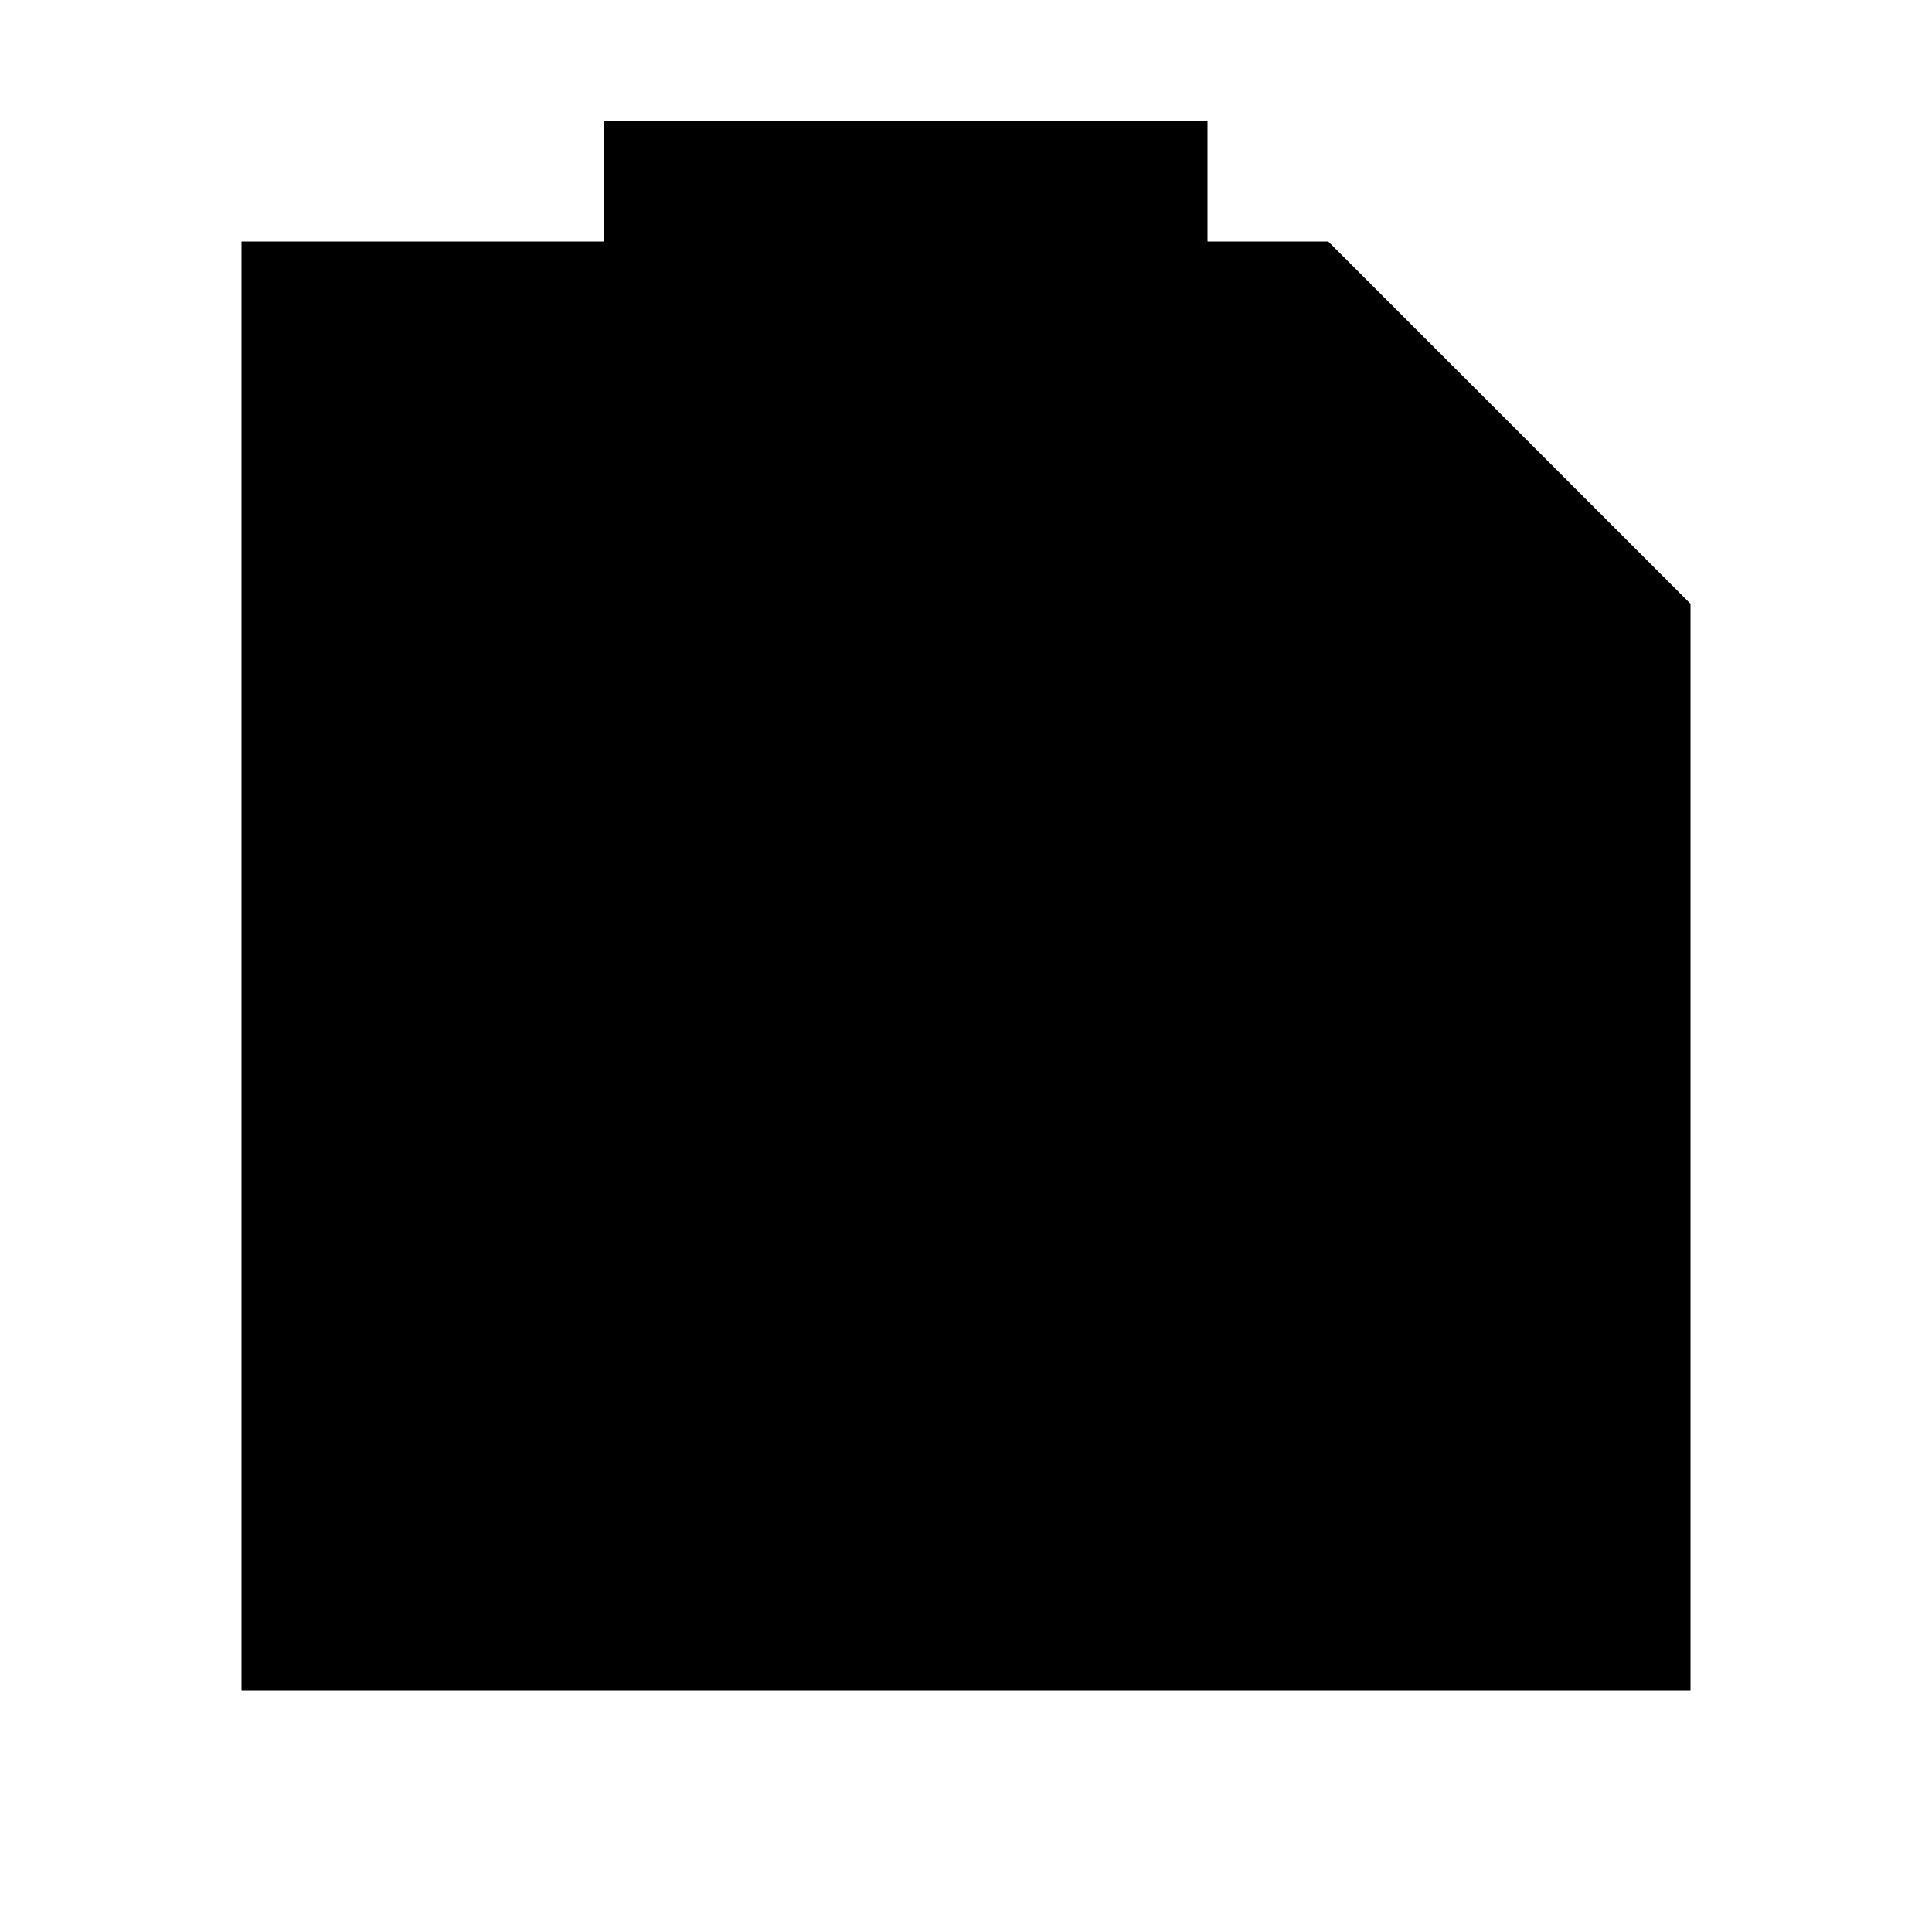
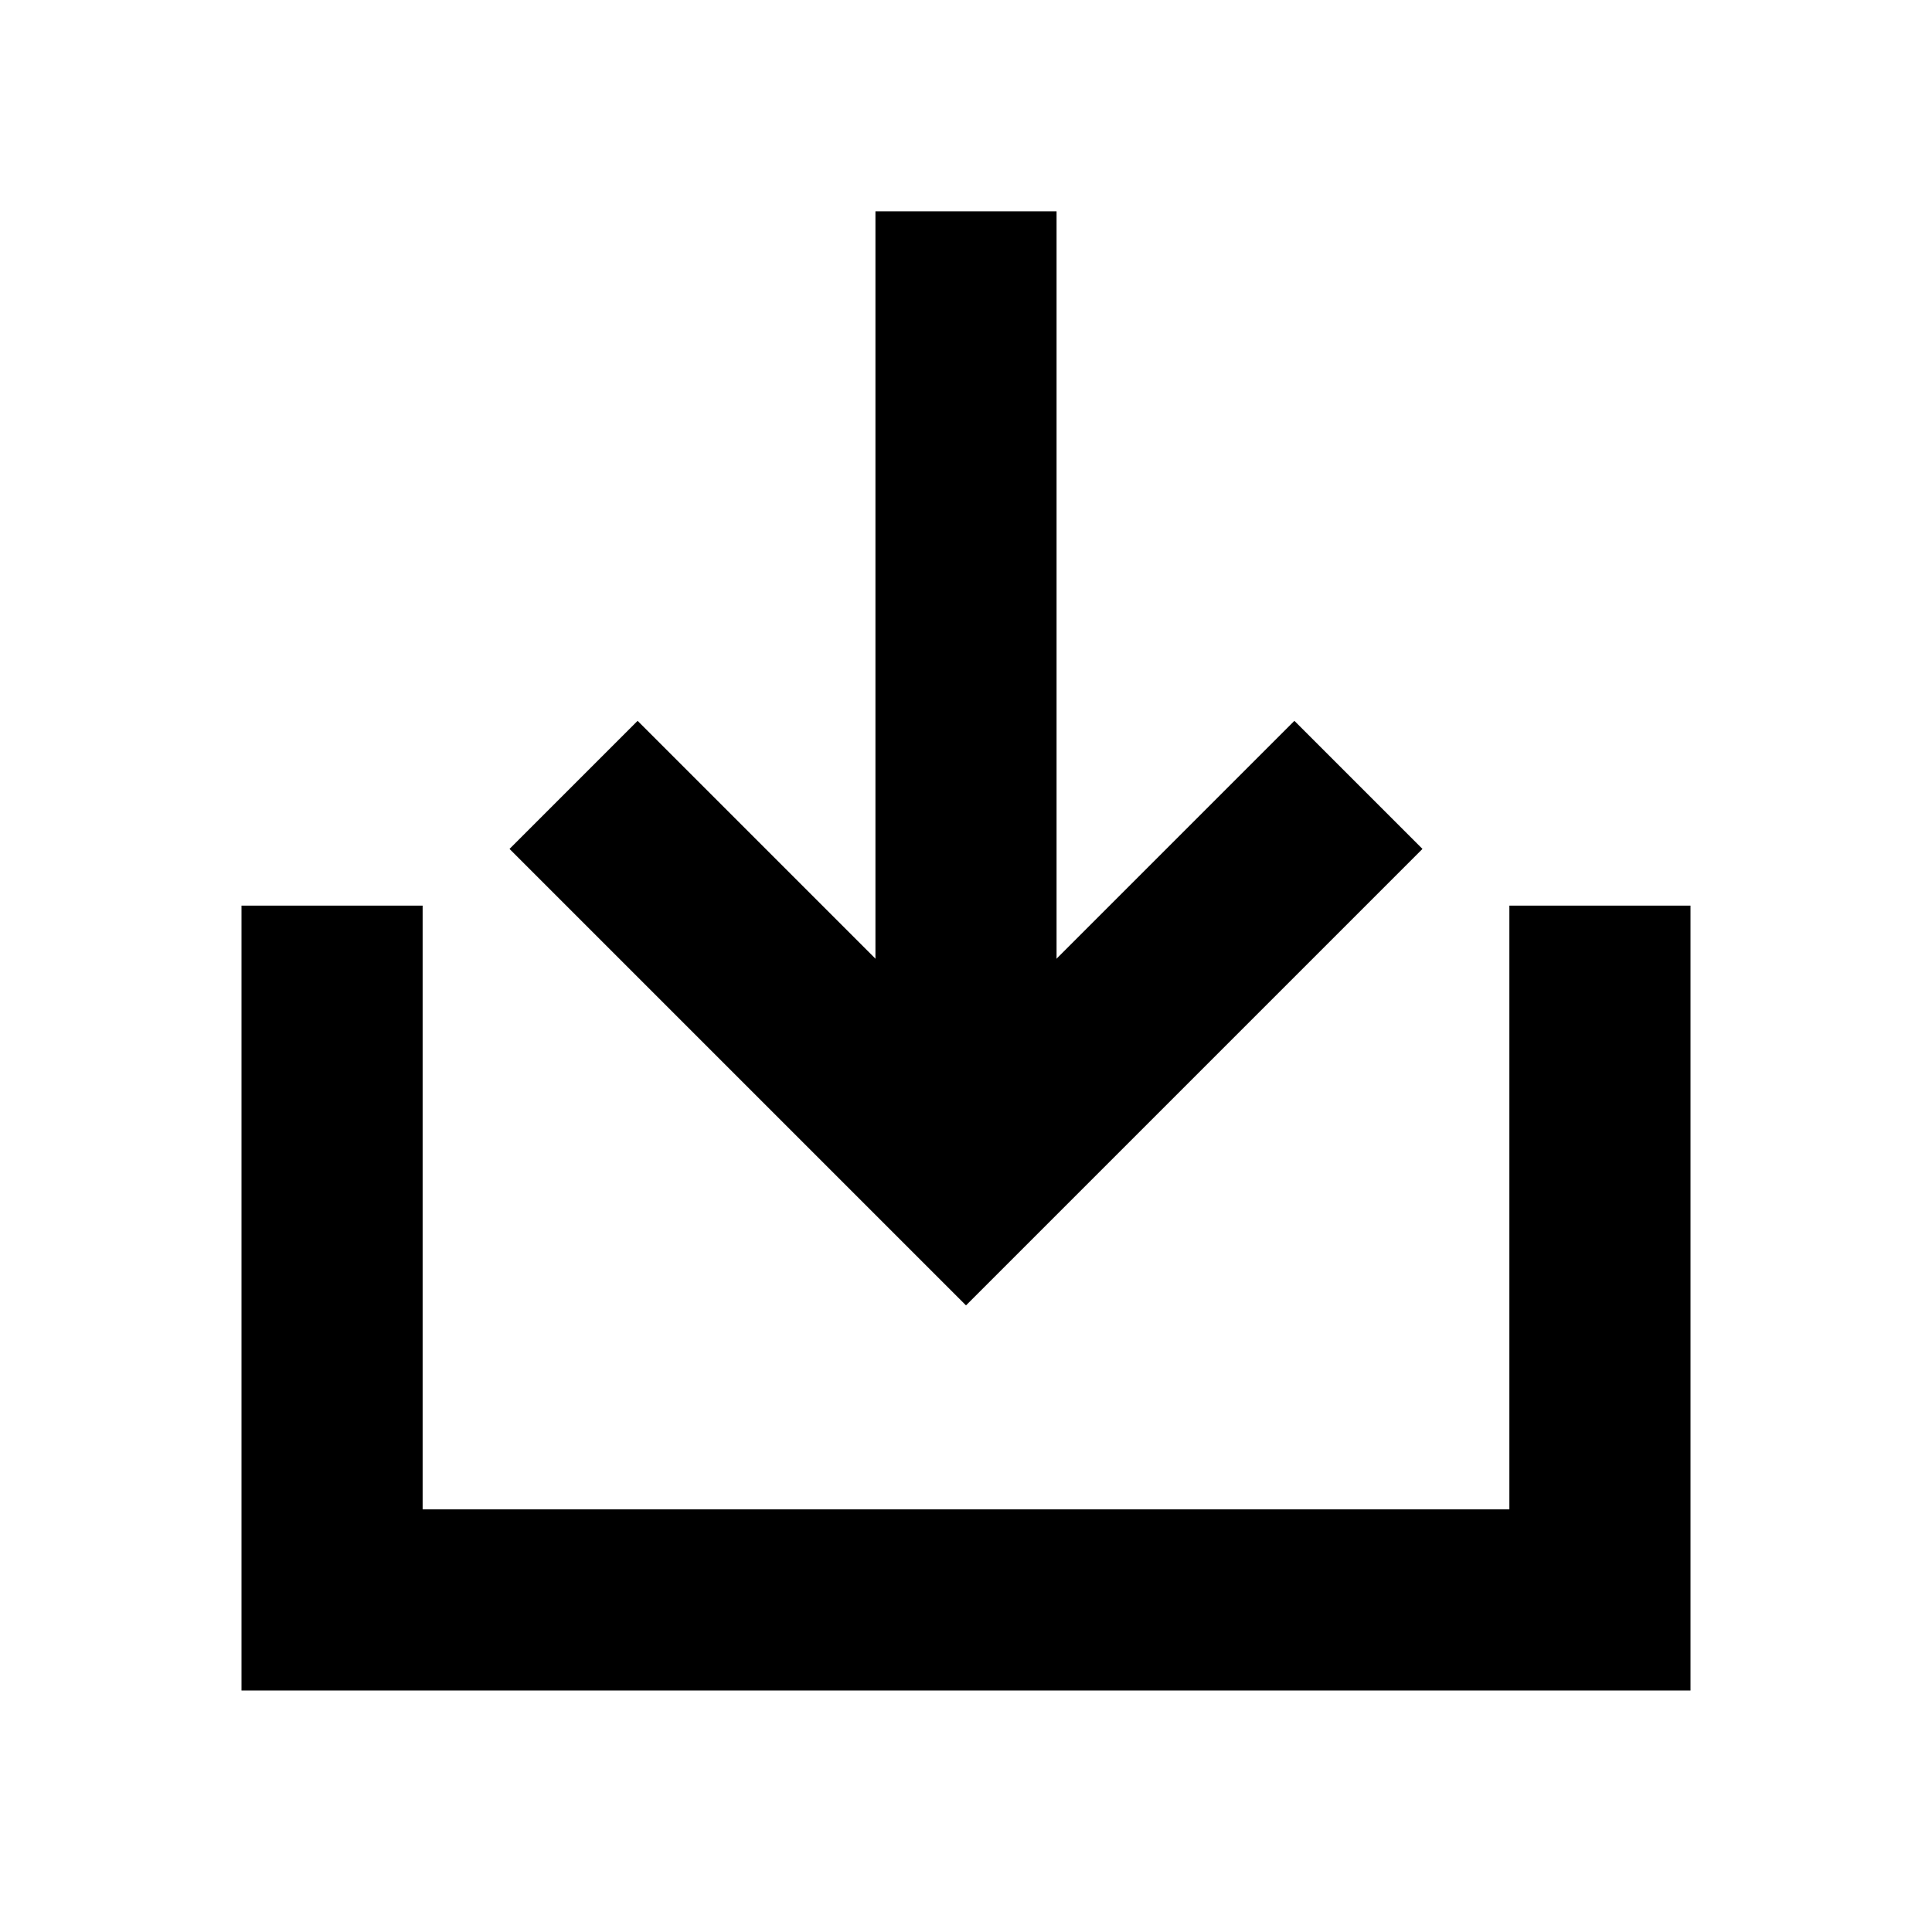
<svg viewBox="0 0 16 16" fill="none">
-   <polygon points="2,2 11,2 14,5 14,14 2,14" fill="black" data-round="2" />
-   <rect x="5" y="1" width="5" height="5" fill="black" data-op="cut" />
-   <rect x="8" y="2" width="2" height="2" fill="black" />
-   <rect x="4" y="8" width="8" height="4" rx="1" fill="black" data-op="cut" />
+   <polyline points="2.75,7.5 2.75,13.25 13.25,13.25 13.25,7.5" stroke="black" stroke-width="1.5" data-round="2" />
+   <line x1="8" y1="1.75" x2="8" y2="9.5" stroke="black" stroke-width="1.5" />
+   <polyline points="4.75,6.5 8,9.75 11.25,6.5" stroke="black" stroke-width="1.5" />
</svg>
